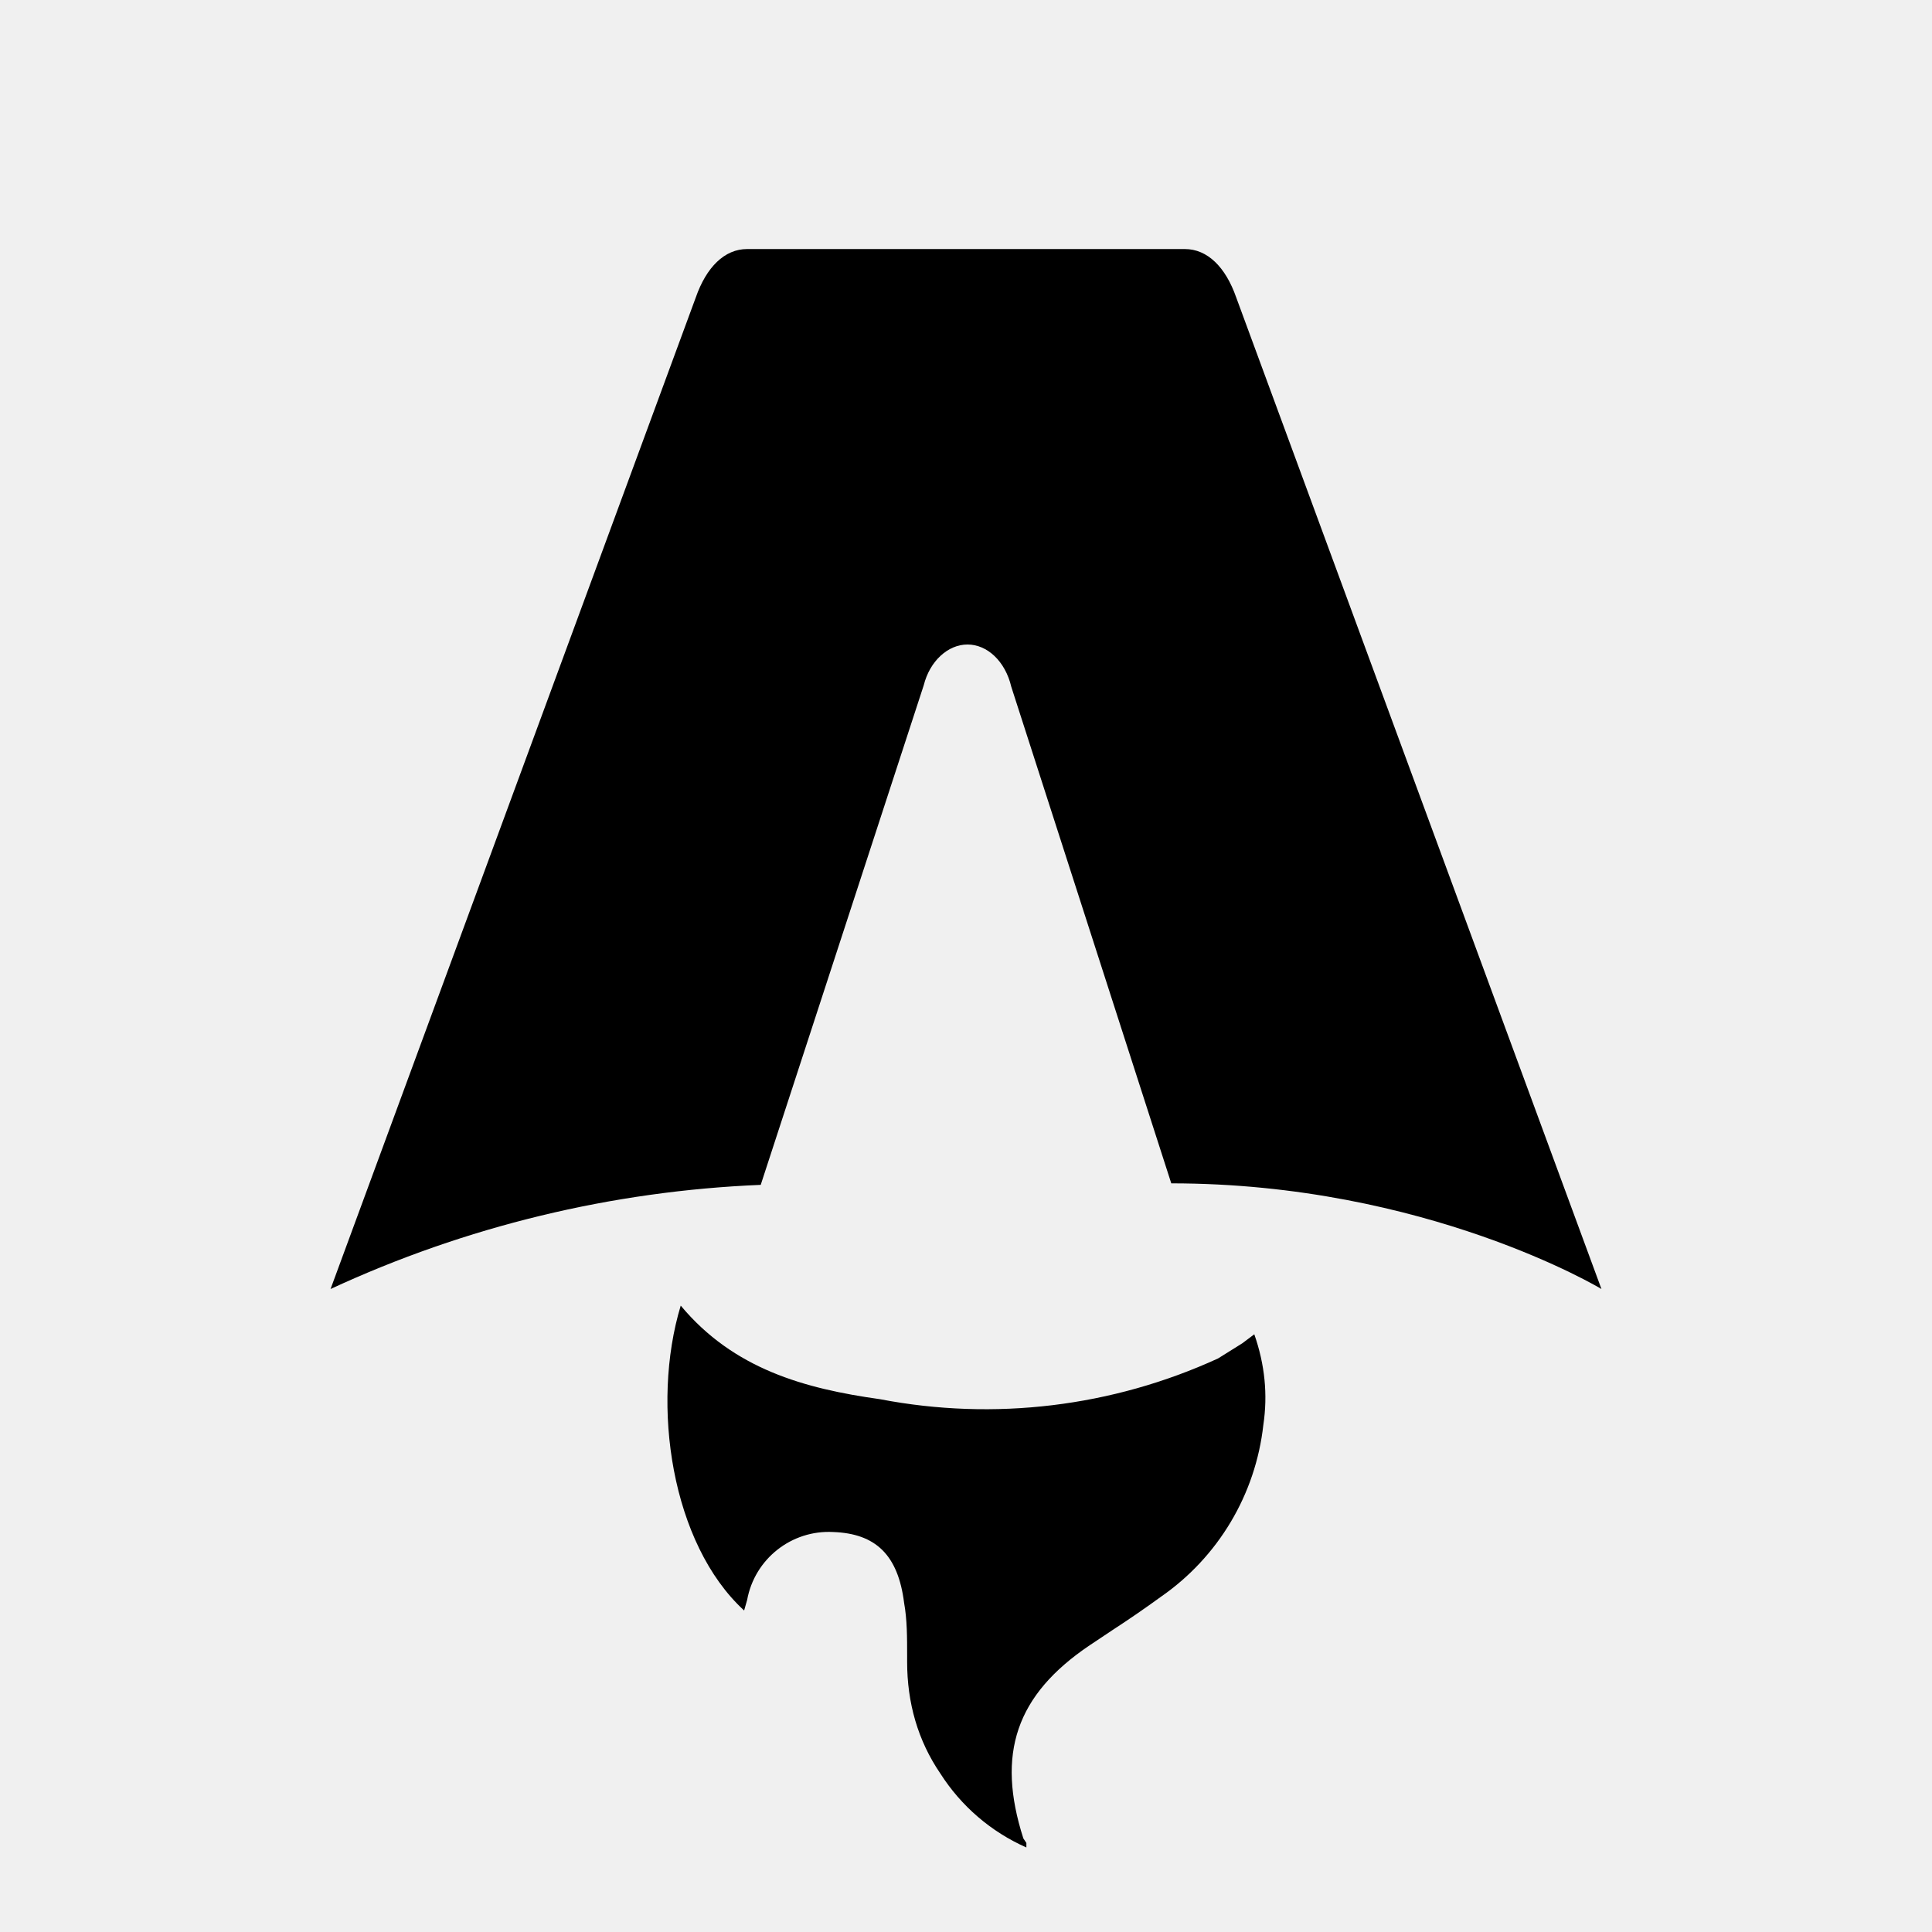
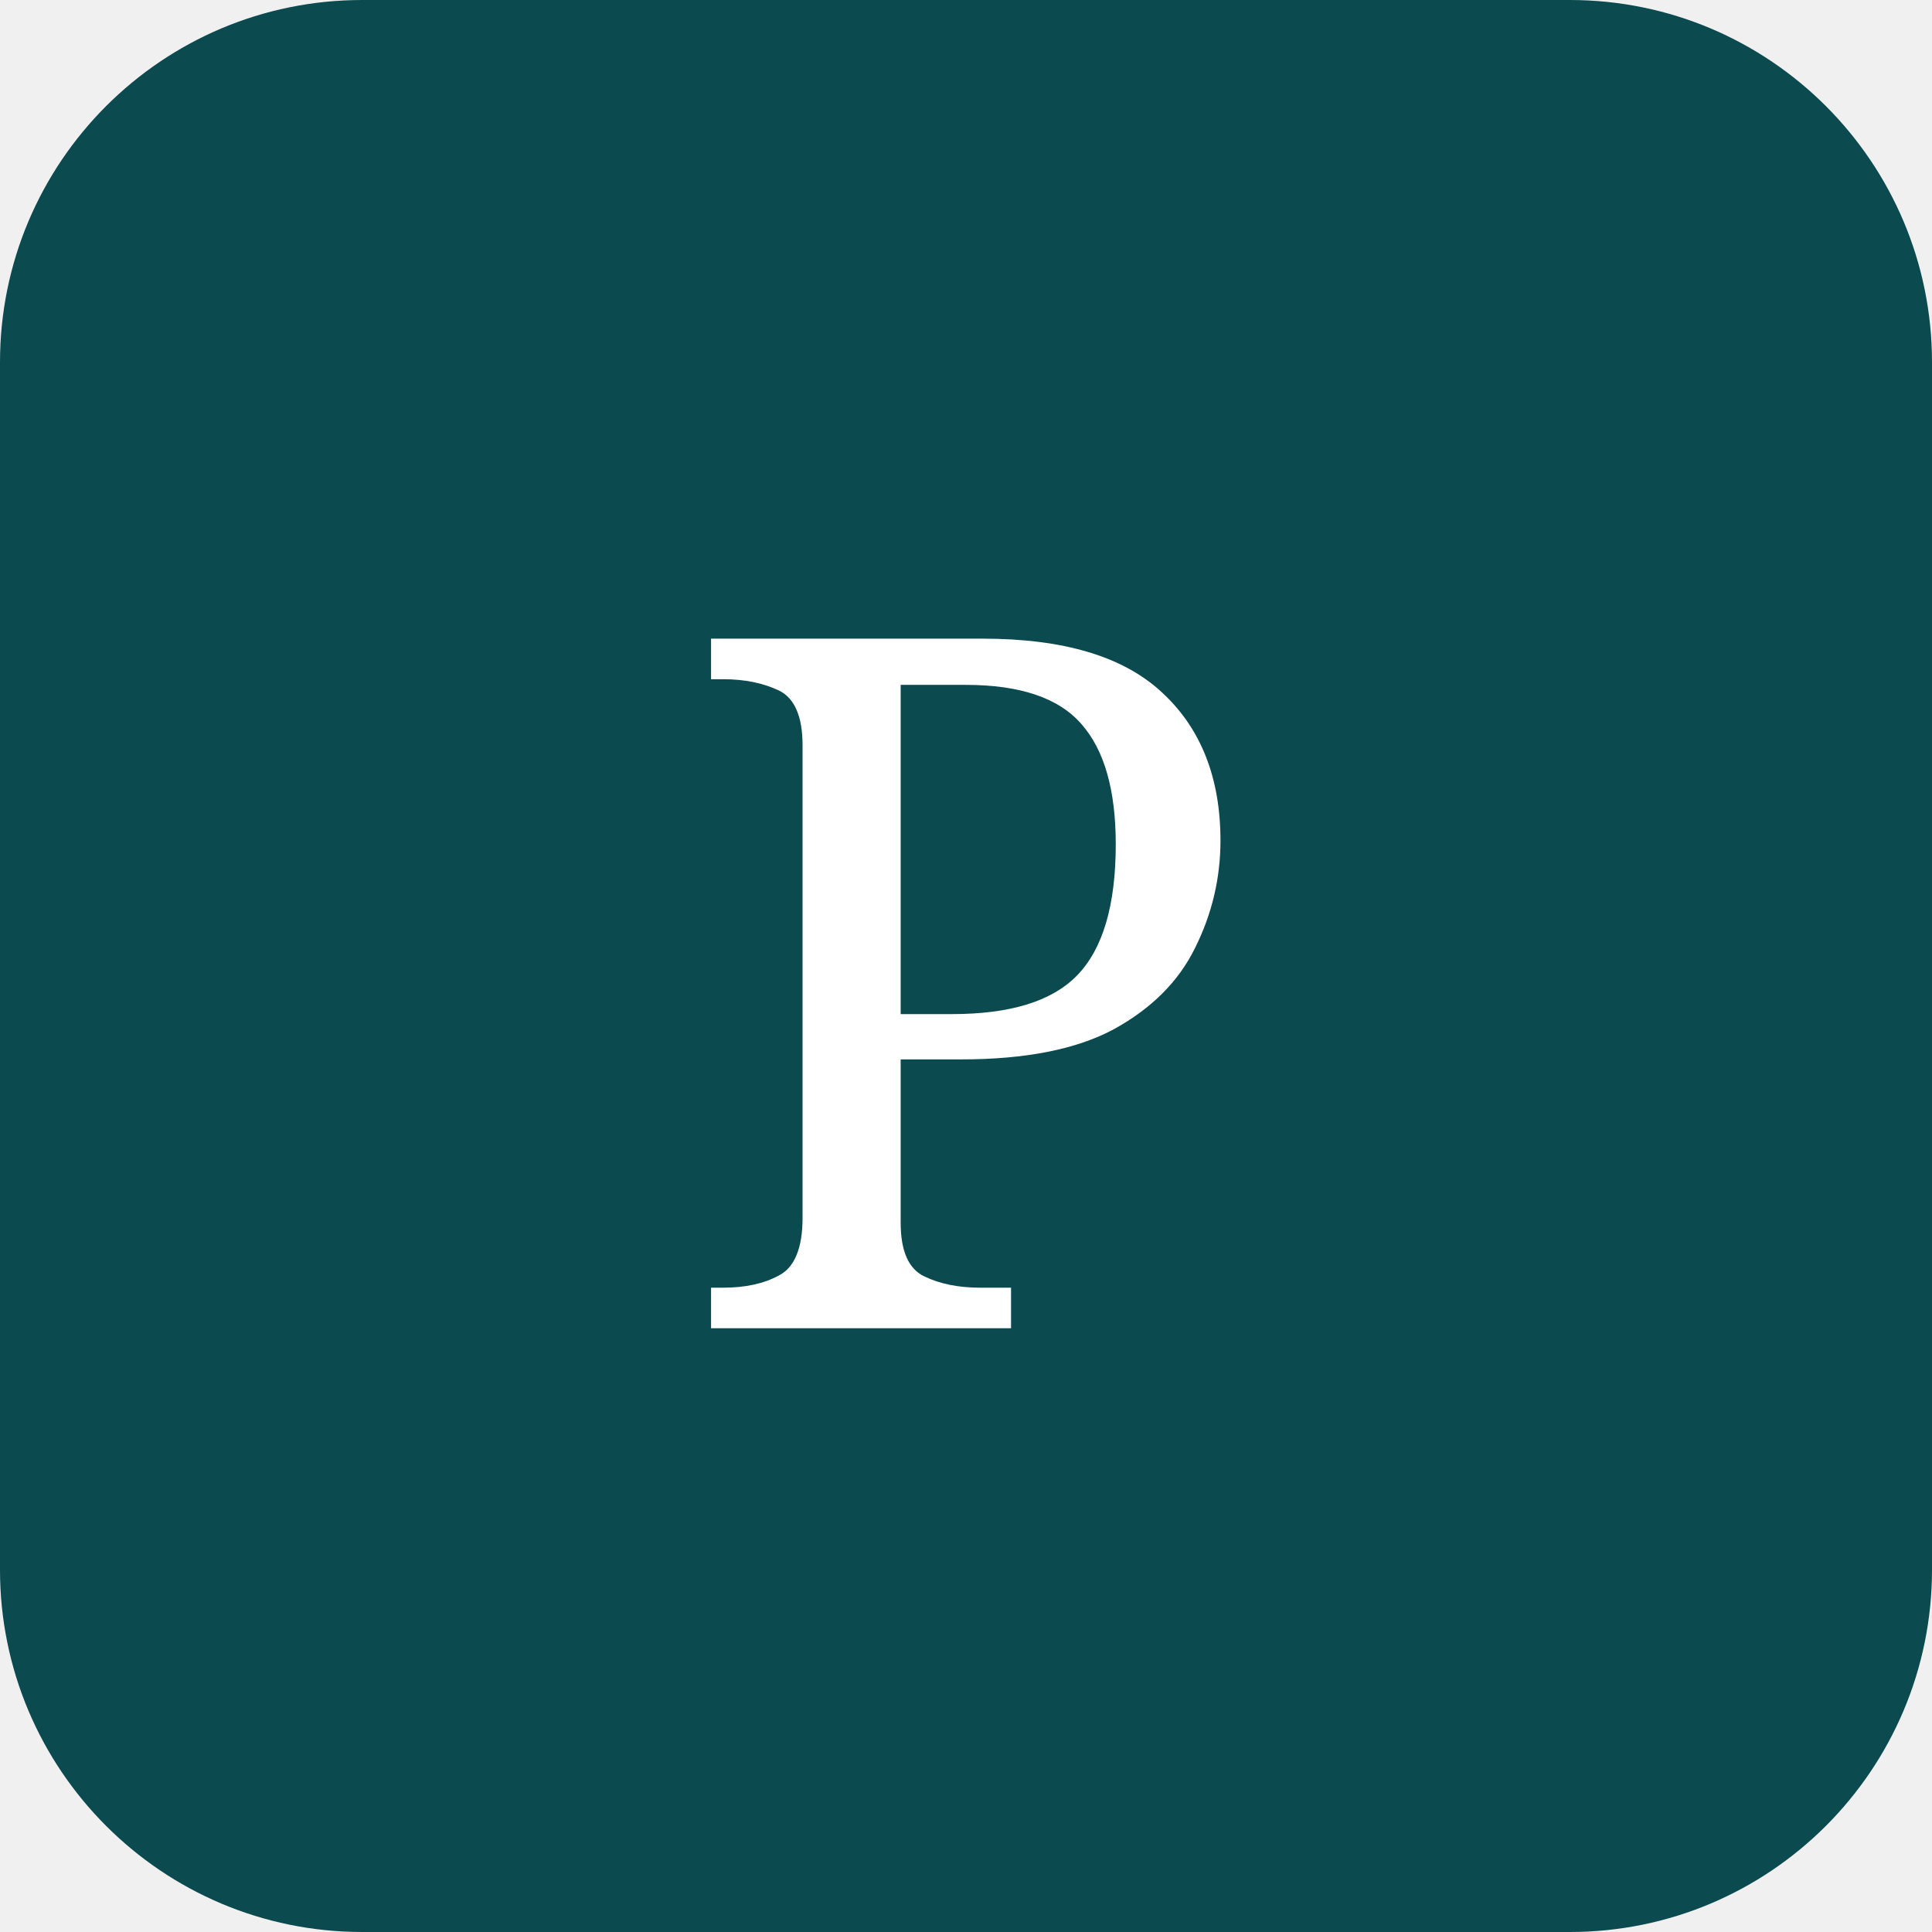
- <svg xmlns="http://www.w3.org/2000/svg" fill="none" viewBox="0 0 128 128">
-   <path d="M50.4 78.5a75.1 75.1 0 0 0-28.5 6.9l24.2-65.7c.7-2 1.9-3.2 3.4-3.2h29c1.5 0 2.7 1.2 3.4 3.2l24.2 65.7s-11.6-7-28.5-7L67 45.5c-.4-1.7-1.6-2.8-2.9-2.8-1.3 0-2.5 1.1-2.9 2.7L50.4 78.5Zm-1.1 28.2Zm-4.2-20.2c-2 6.6-.6 15.8 4.2 20.2a17.5 17.5 0 0 1 .2-.7 5.5 5.5 0 0 1 5.7-4.5c2.8.1 4.3 1.5 4.7 4.7.2 1.1.2 2.3.2 3.5v.4c0 2.7.7 5.2 2.2 7.4a13 13 0 0 0 5.7 4.9v-.3l-.2-.3c-1.8-5.6-.5-9.5 4.4-12.8l1.5-1a73 73 0 0 0 3.2-2.2 16 16 0 0 0 6.8-11.4c.3-2 .1-4-.6-6l-.8.6-1.6 1a37 37 0 0 1-22.4 2.7c-5-.7-9.7-2-13.2-6.2Z" />
-   <style>
-         path { fill: #000; }
-         @media (prefers-color-scheme: dark) {
-             path { fill: #FFF; }
-         }
-     </style>
+ <svg xmlns="http://www.w3.org/2000/svg" viewBox="0 0 32 32">
+   <rect width="32" height="32" rx="6" fill="#0B4A4F" />
+   <text x="16" y="22" text-anchor="middle" font-size="16" fill="#fff" font-family="serif">P</text>
</svg>
